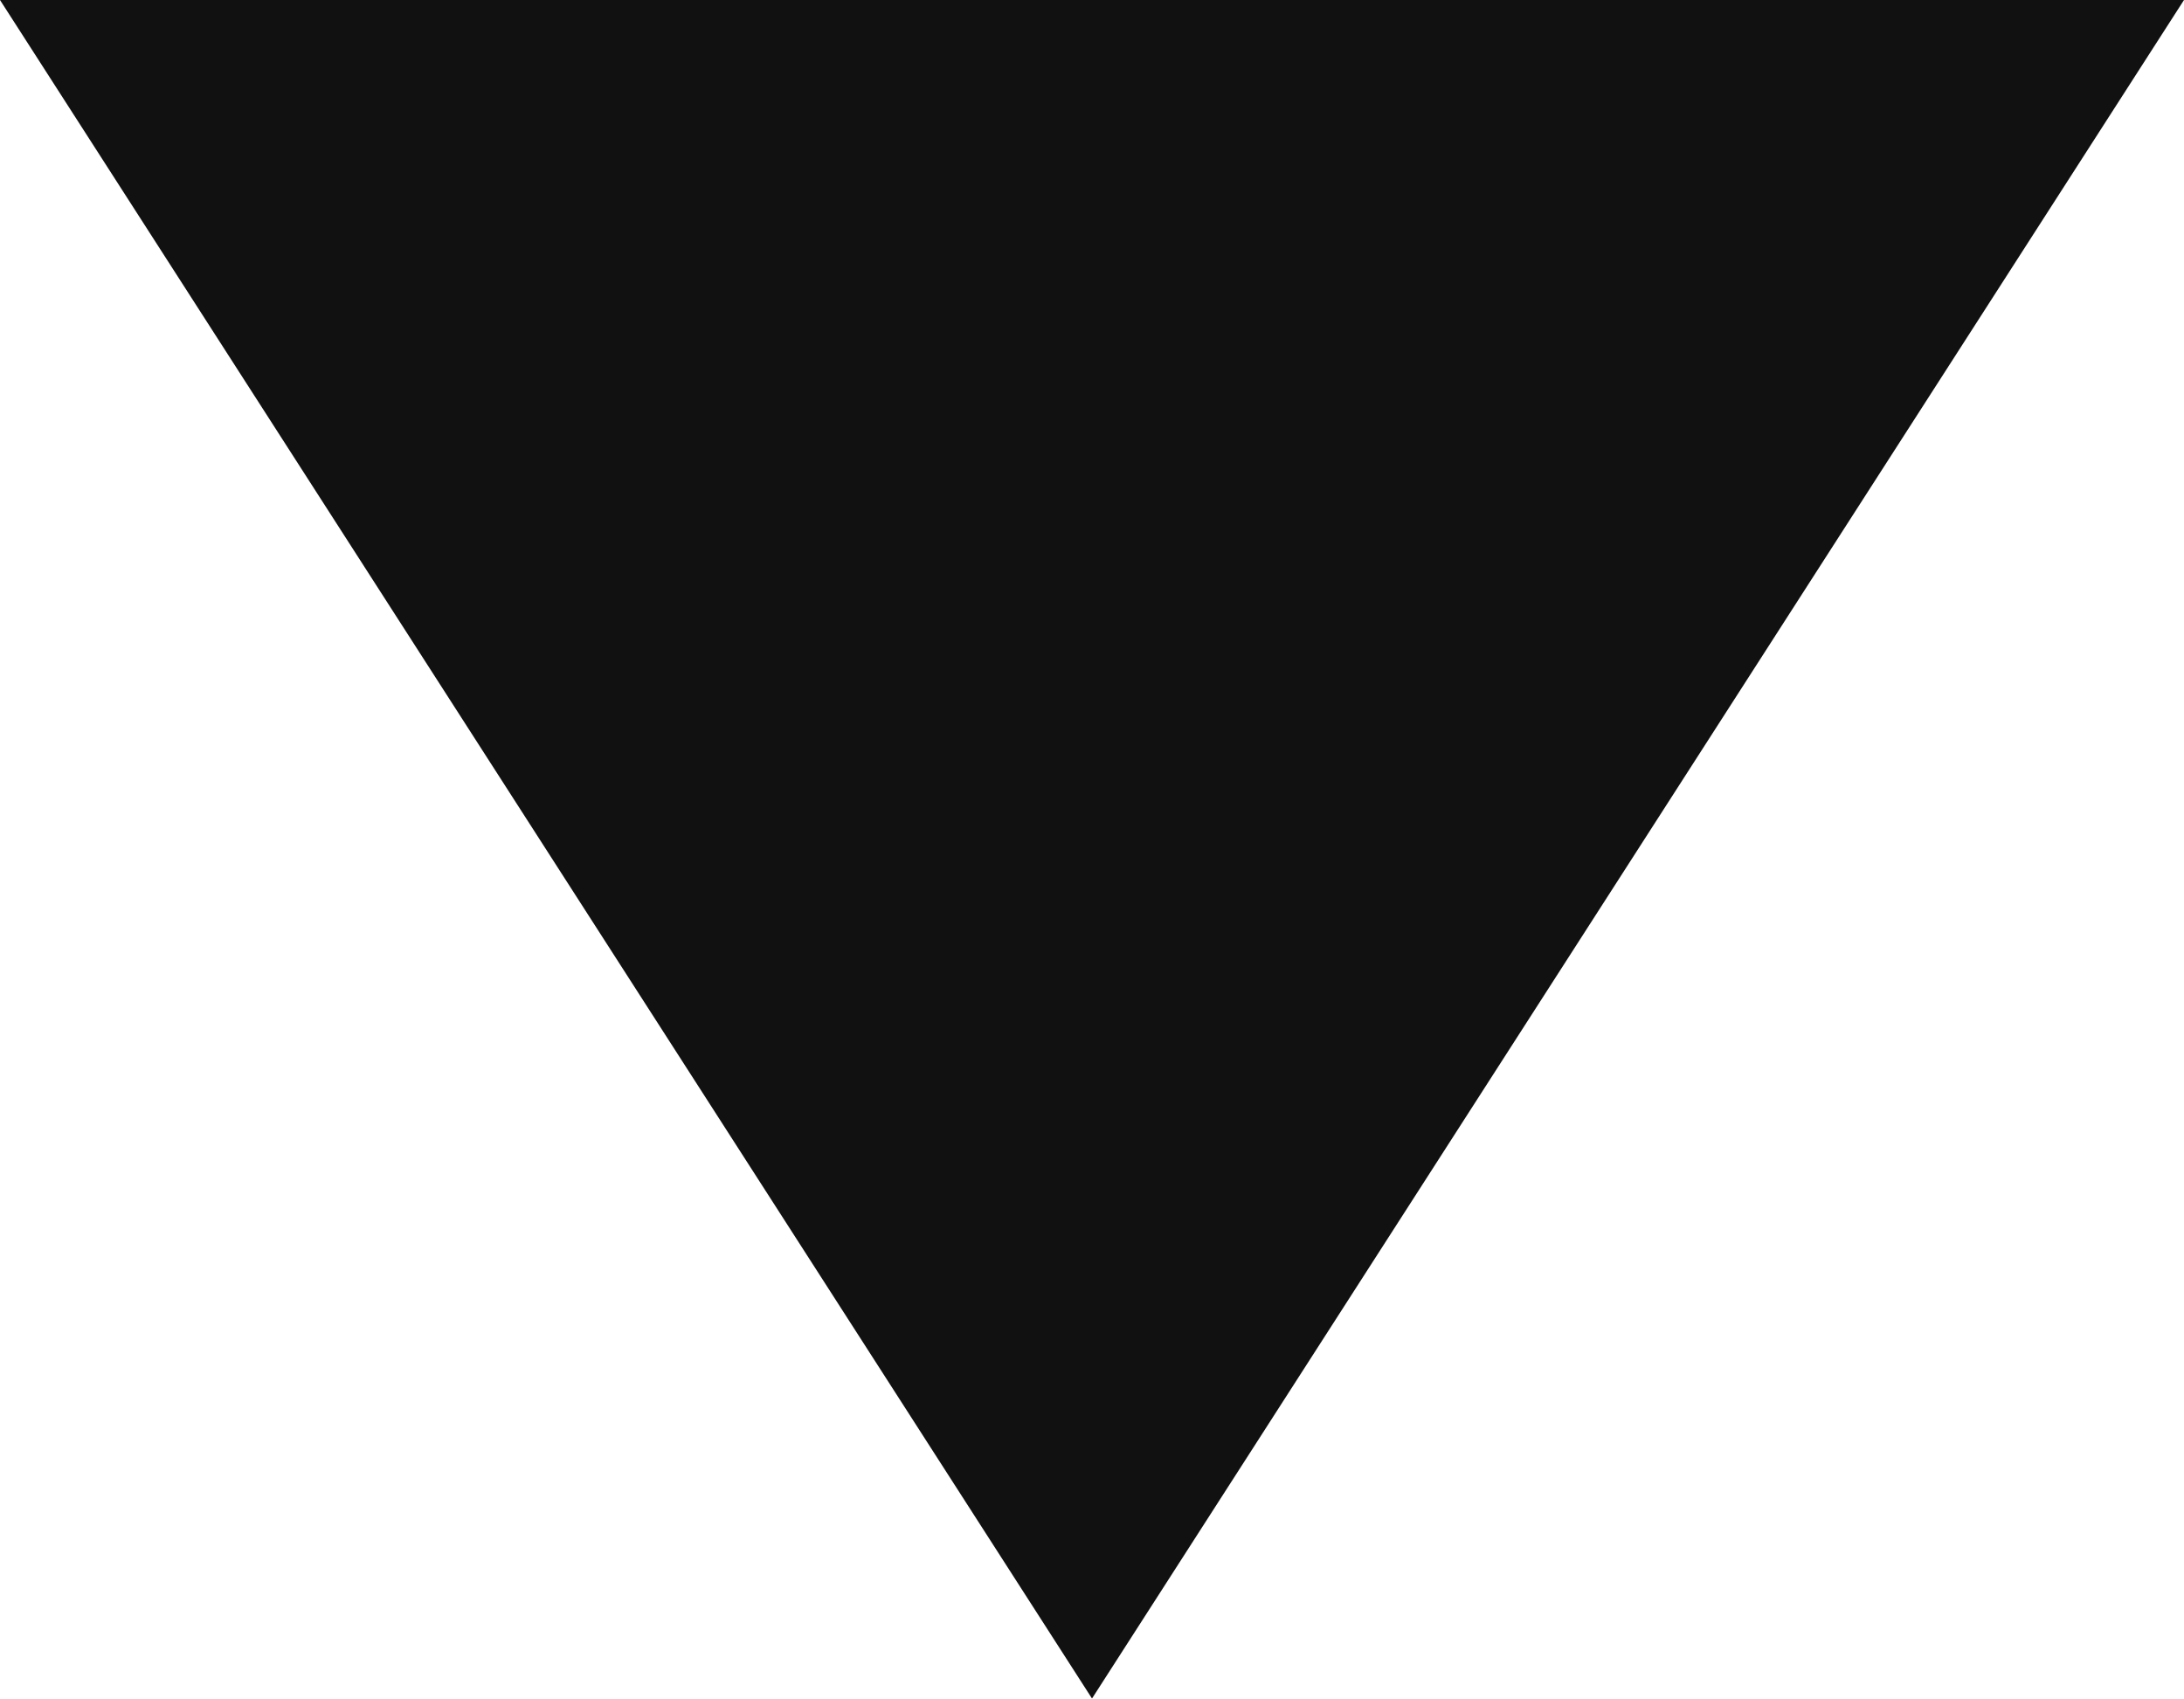
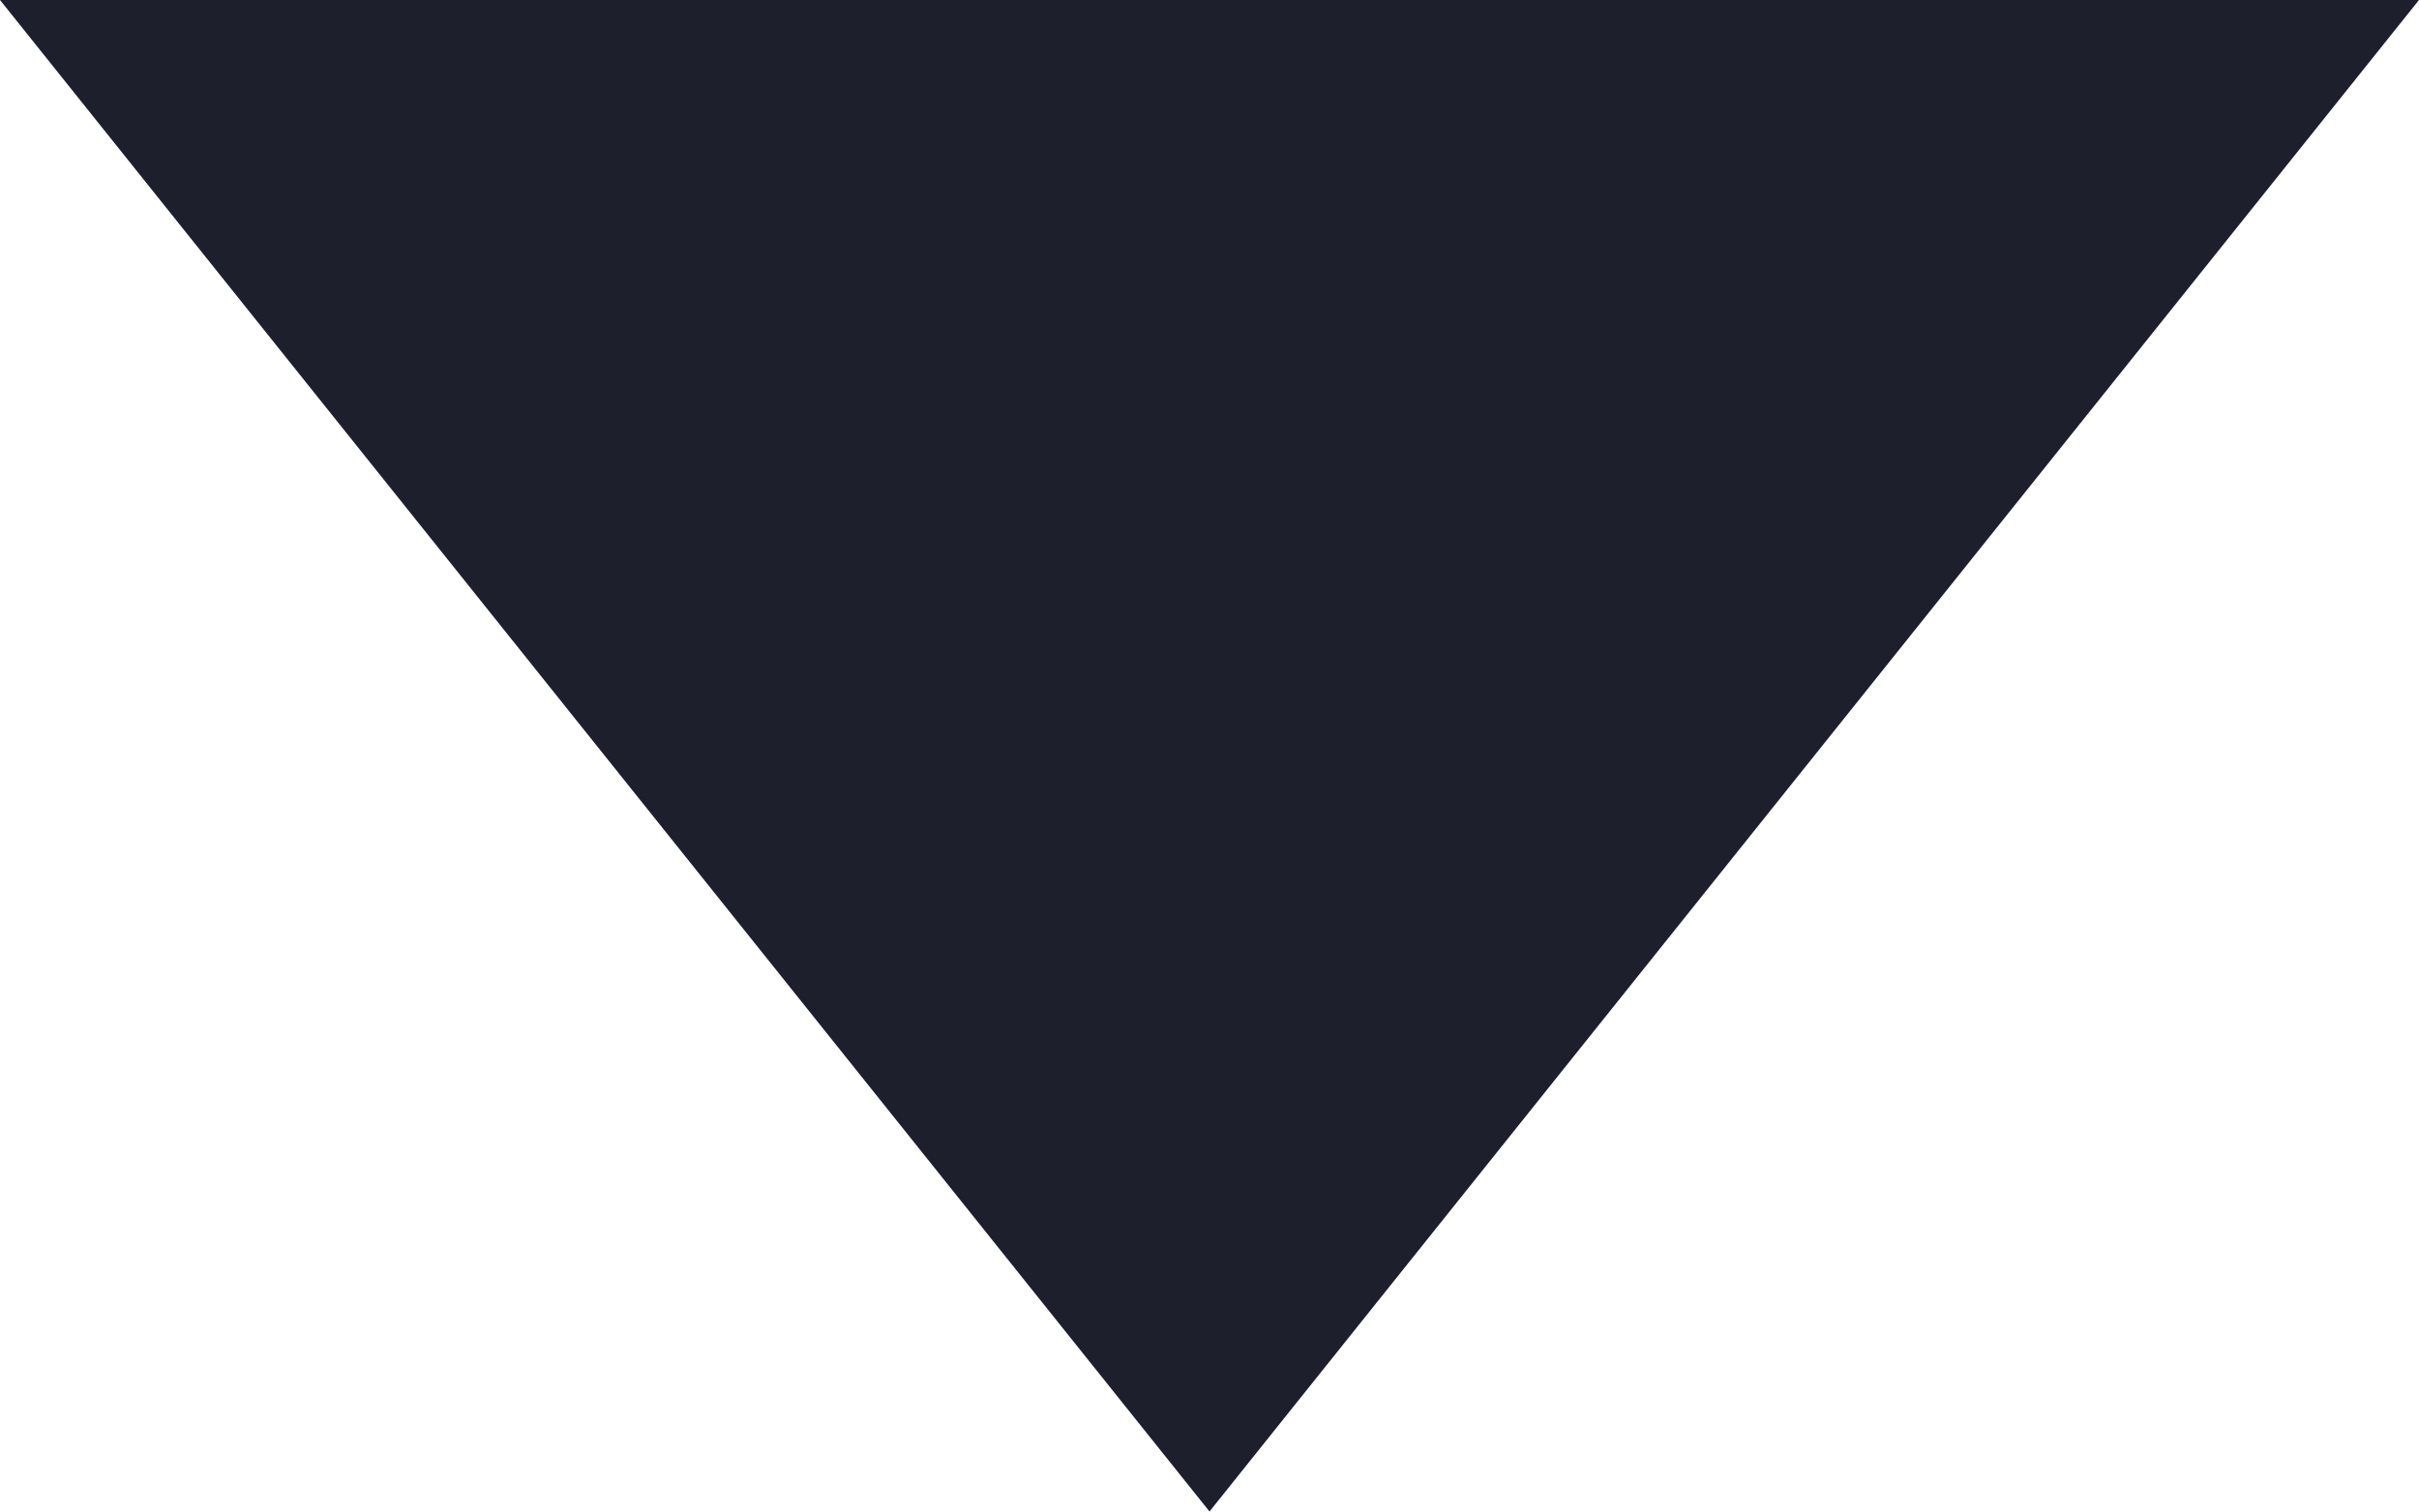
- <svg xmlns="http://www.w3.org/2000/svg" width="9px" height="7px" viewBox="0 0 9 7" version="1.1">
+ <svg xmlns="http://www.w3.org/2000/svg" width="8px" height="5px" viewBox="0 0 8 5" version="1.1">
  <g id="Page-1" stroke="none" stroke-width="1" fill="none" fill-rule="evenodd">
-     <g id="ic-arrow-selectdown" fill="#111111" fill-rule="nonzero">
-       <polygon id="Path" transform="translate(4.5, 3.5) rotate(180) translate(-4.5, -3.5) " points="4.5 0 9 7 -7.99360578e-16 7" />
+     <g id="ic-arrow-selectdown" fill="#1D1F2D" fill-rule="nonzero">
+       <polygon id="Path" transform="translate(4, 2.5) rotate(180) translate(-4, -2.5) " points="4 0 8 5 -7.99360578e-16 5" />
    </g>
  </g>
</svg>
